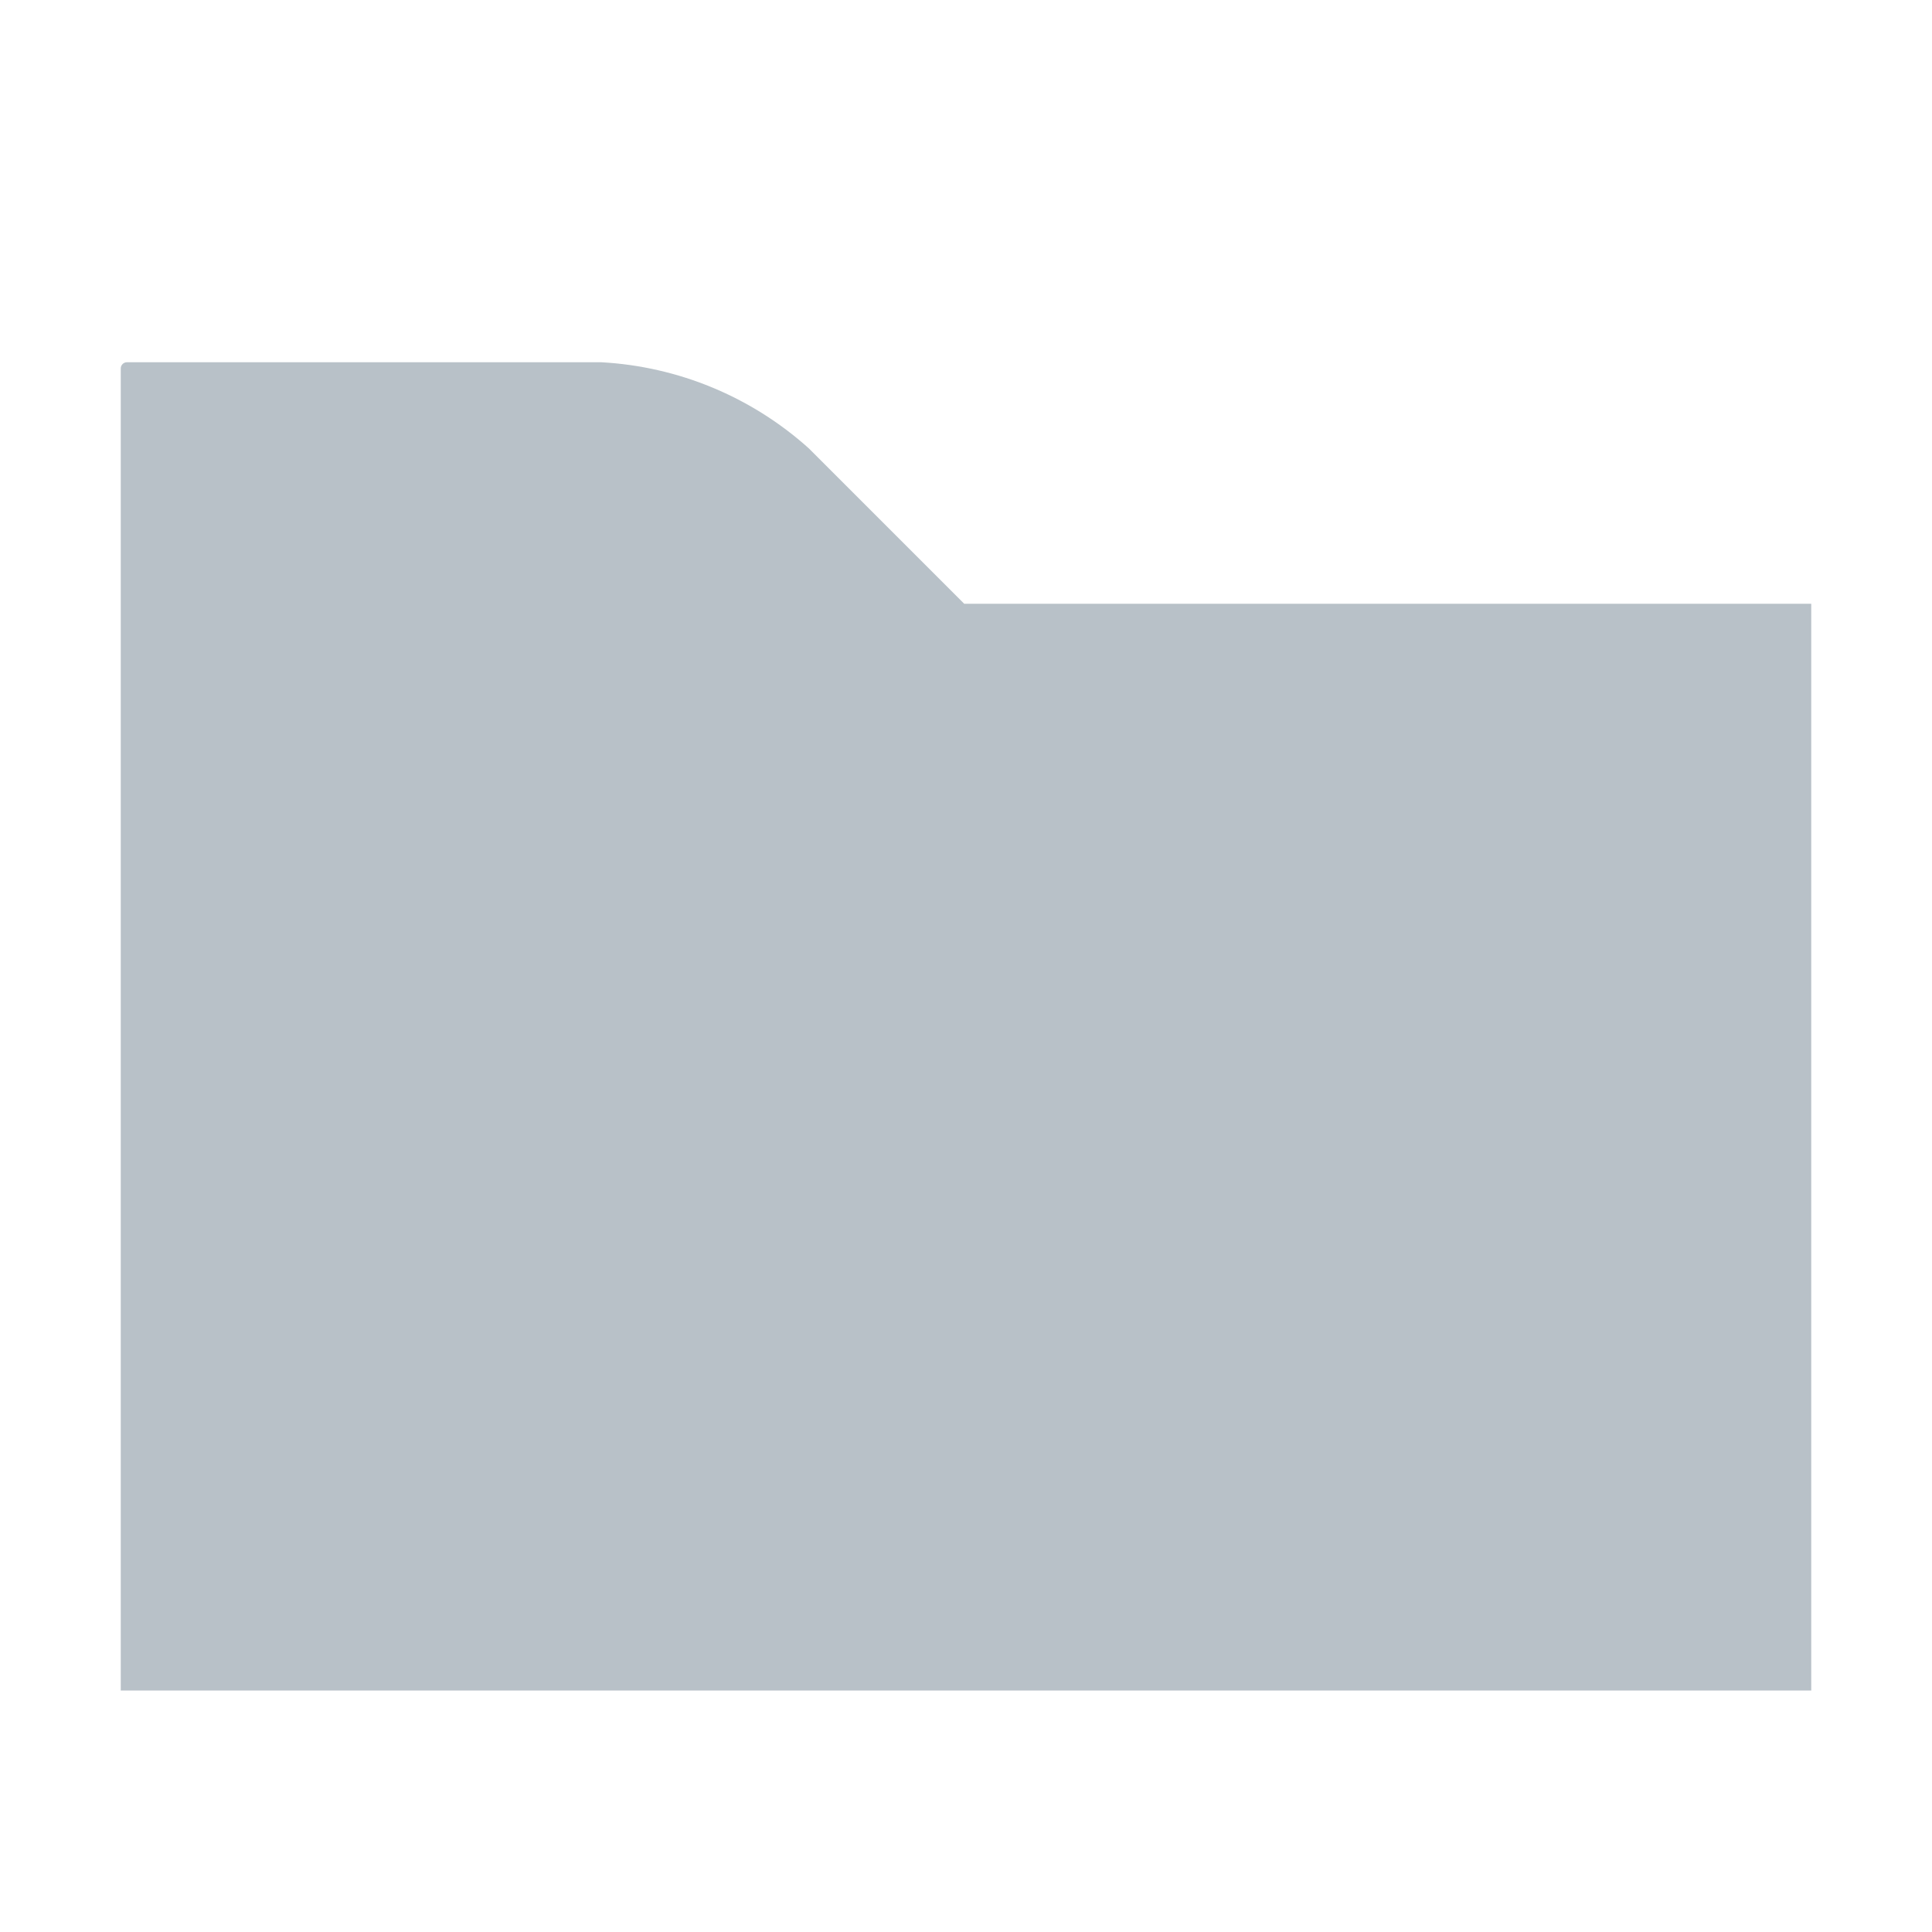
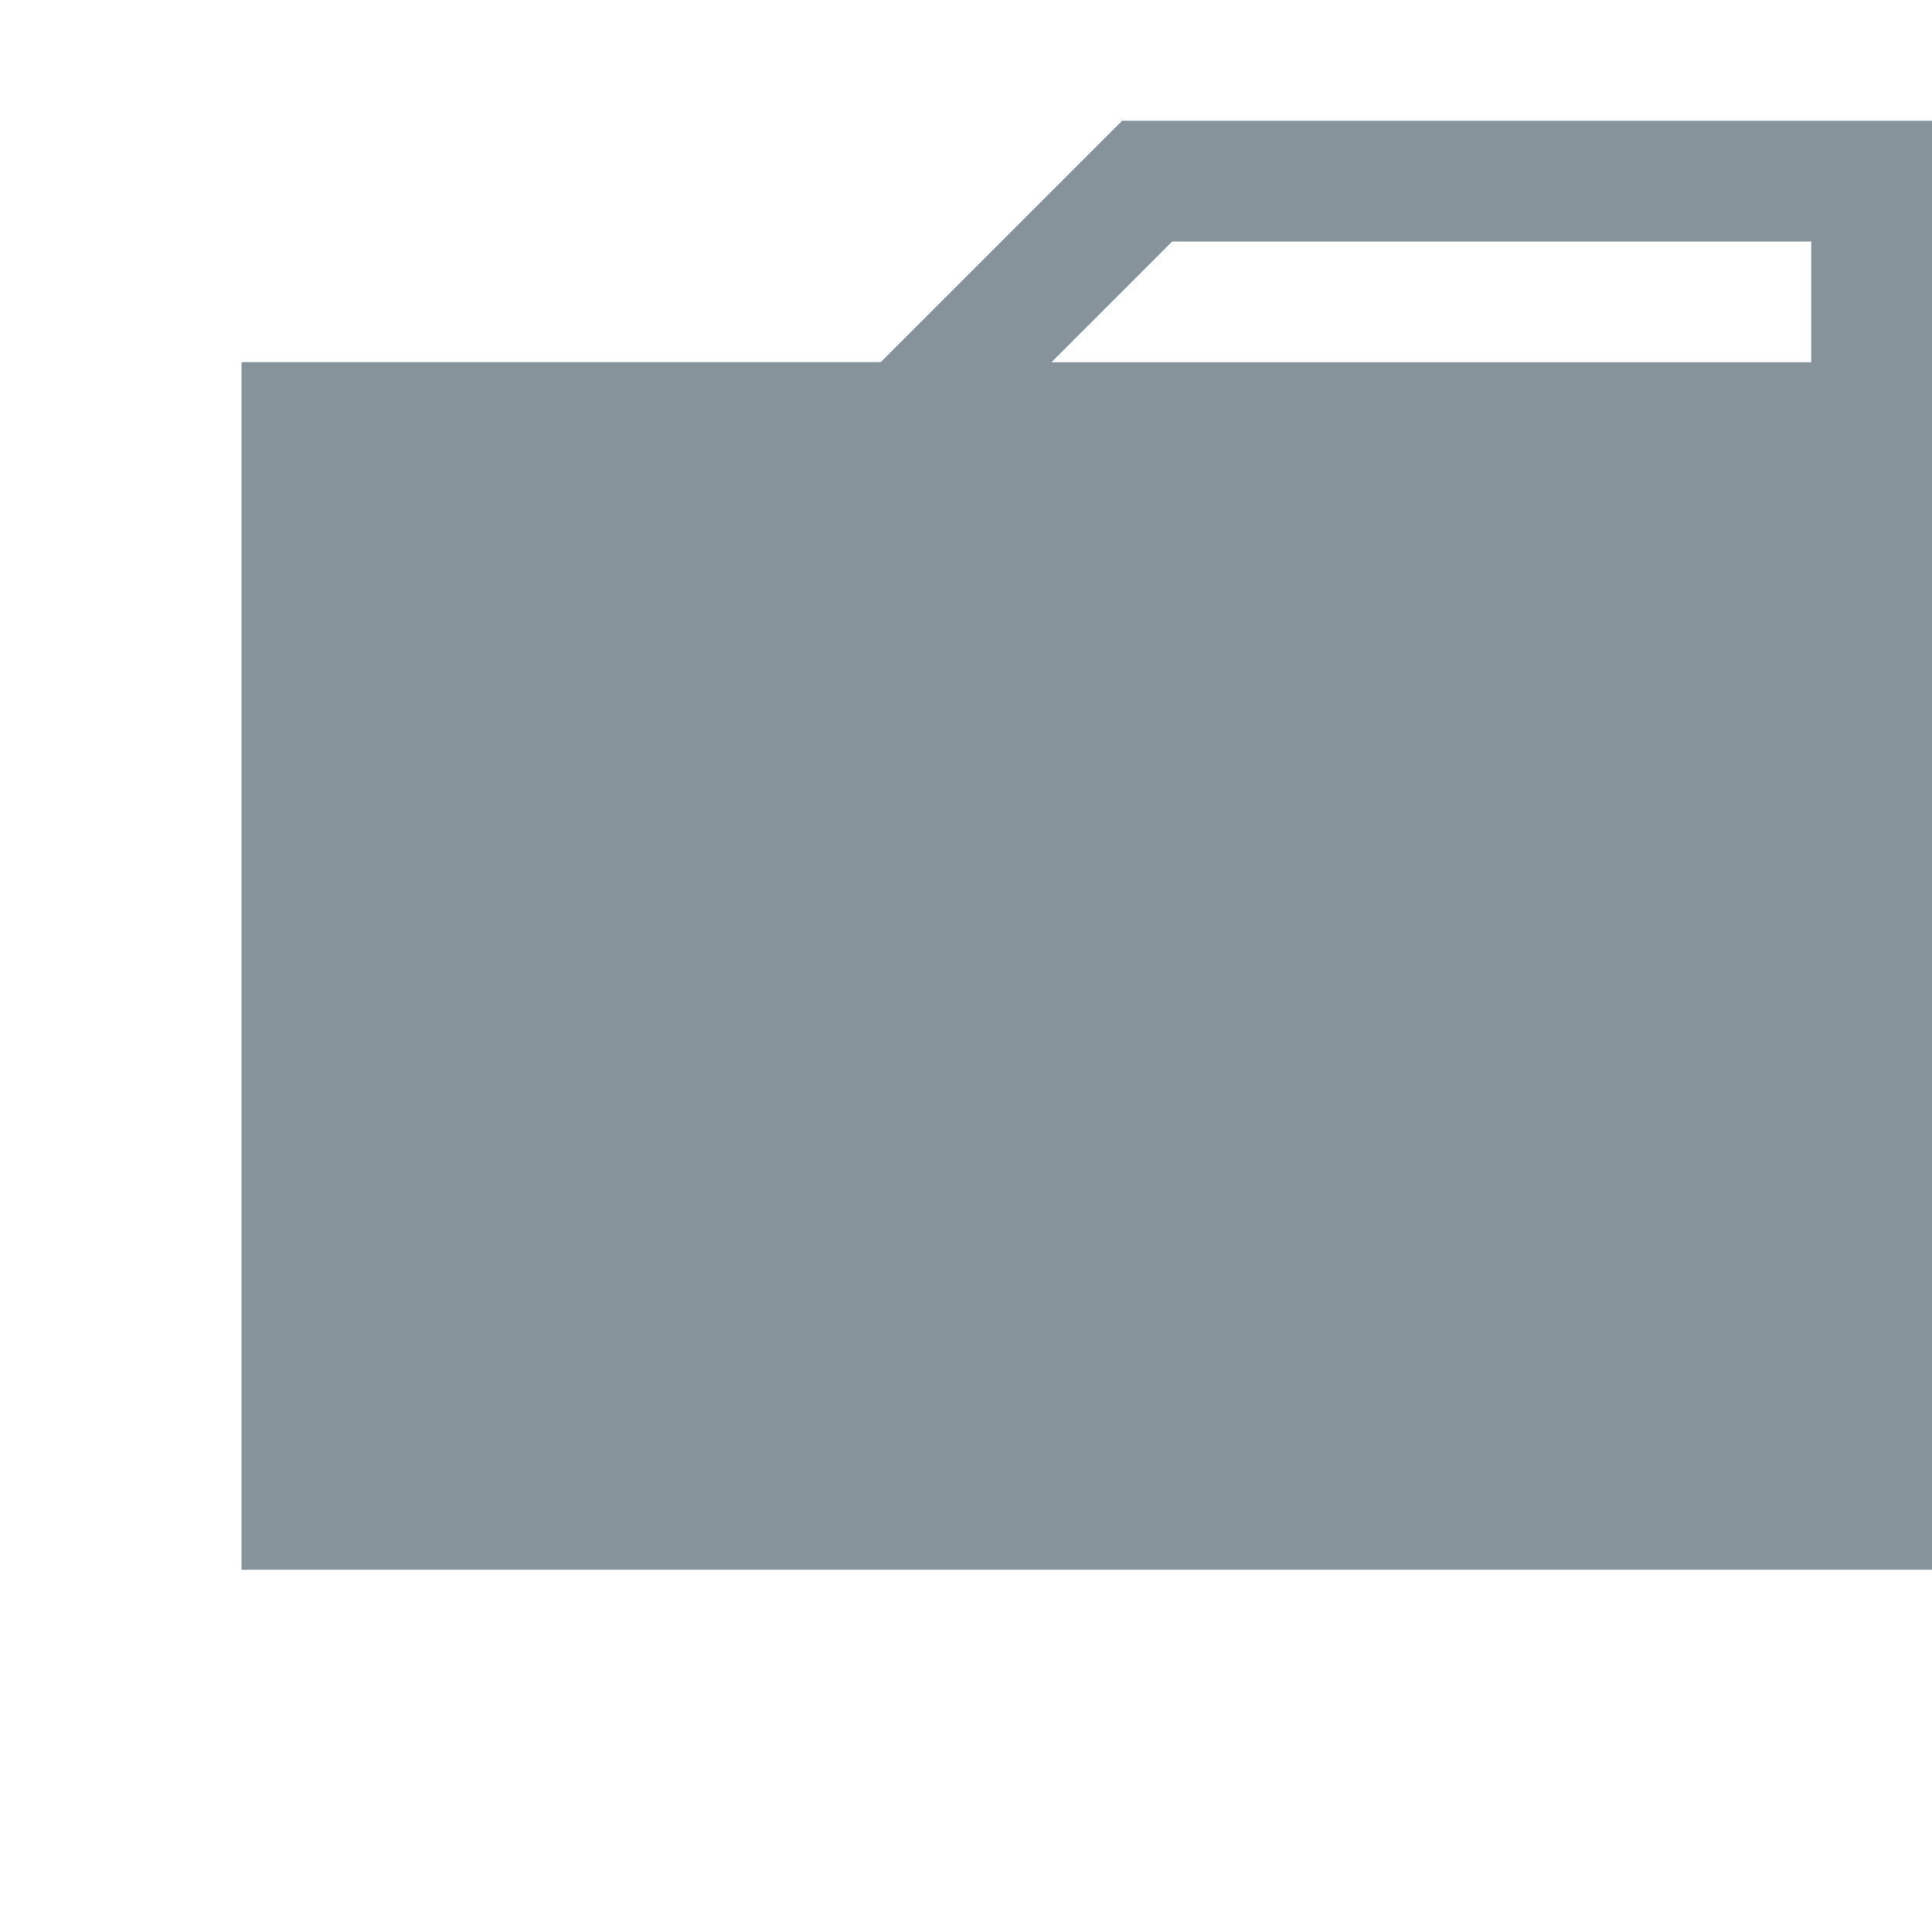
- <svg xmlns="http://www.w3.org/2000/svg" viewBox="0 0 32 32">
-   <path fill="#9AA7B0" opacity=".7" d="M2 28h28V10H15.97l-2.577-2.577A5.598 5.598 0 0 0 9.958 6H2.103A.103.103 0 0 0 2 6.103V28z" />
+ <svg xmlns="http://www.w3.org/2000/svg" width="320" height="320">
+   <path fill="none" stroke="rgb(135, 147, 154)" stroke-width="20" d="M 50 70 h 100 l 40 -40 h 120 v 220 H 50 z" />
+   <rect fill="rgb(135, 147, 154)" height="199.5" width="277.5" x="40.5" y="60" />
</svg>
